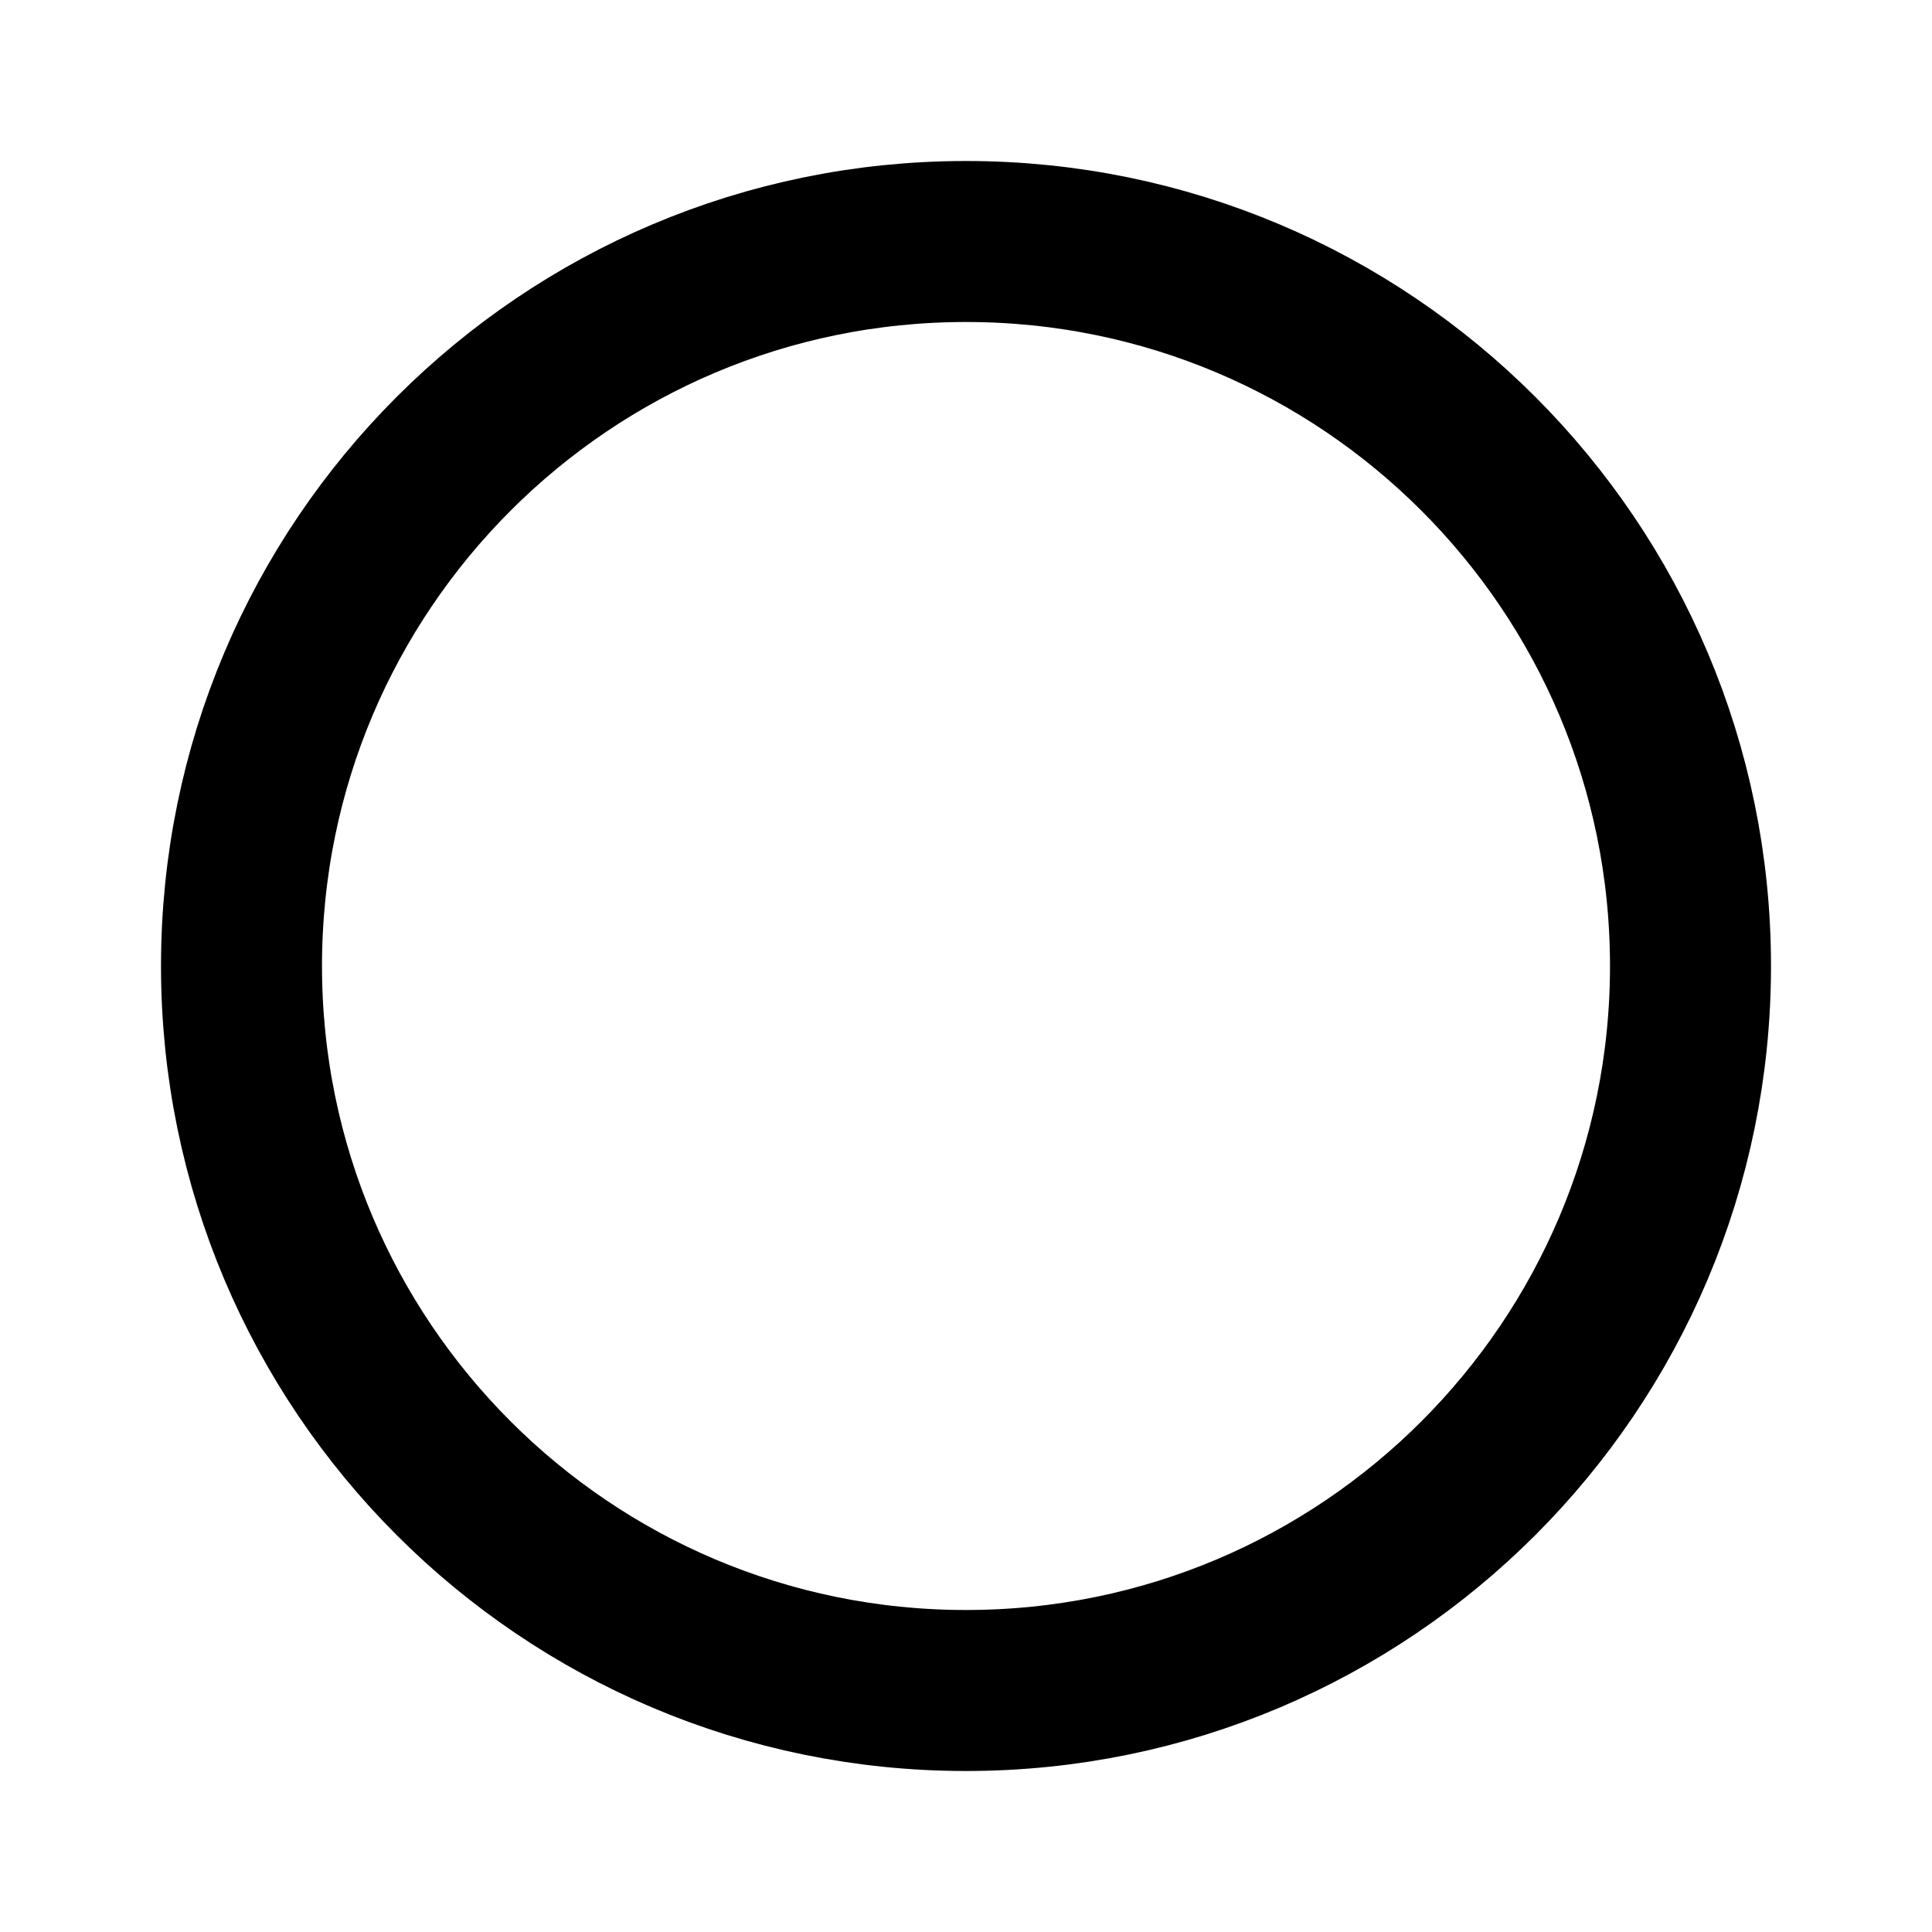
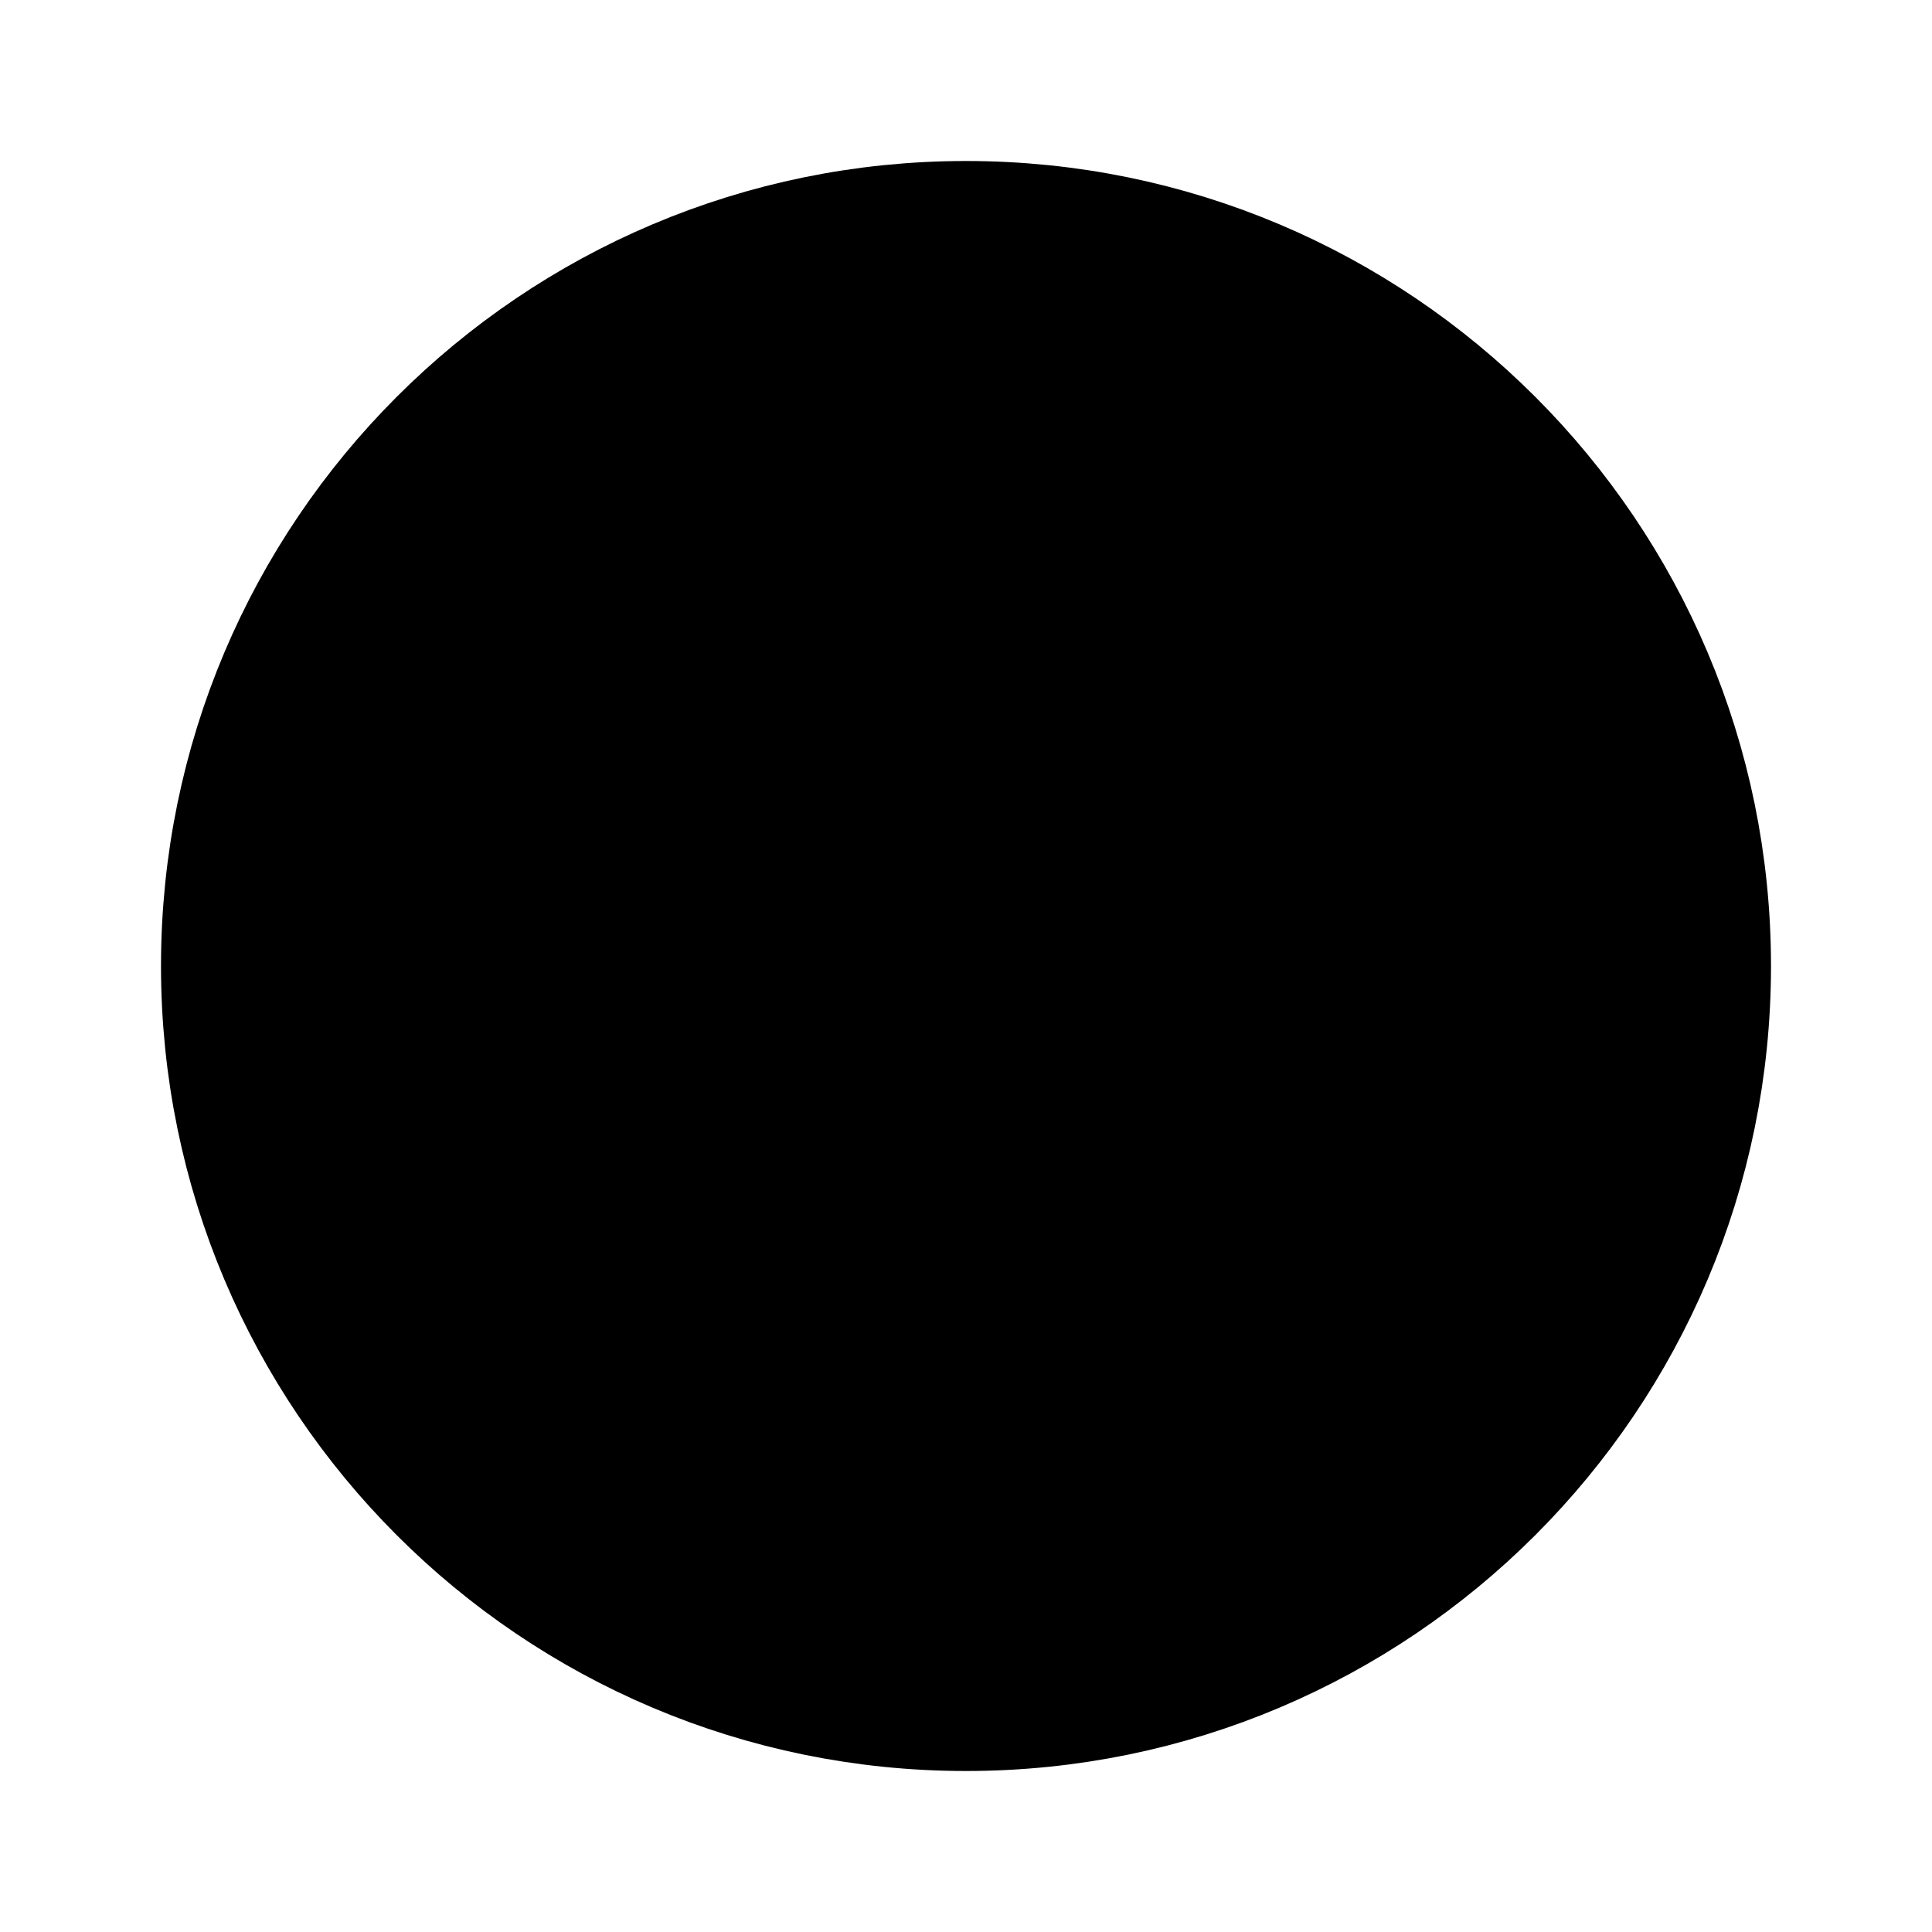
<svg xmlns="http://www.w3.org/2000/svg" width="24" height="24" viewBox="0 0 24 24" fill="none">
-   <path class="circle" stroke="currentColor" stroke-linecap="round" stroke-linejoin="round" stroke-width="2" d="M21 12a9 9 0 1 1-18 0 9 9 0 0 1 18 0Z" />
+   <path class="circle" fill="currentColor" stroke="currentColor" stroke-linecap="round" stroke-linejoin="round" stroke-width="2" d="M21 12a9 9 0 1 1-18 0 9 9 0 0 1 18 0Z" />
</svg>
